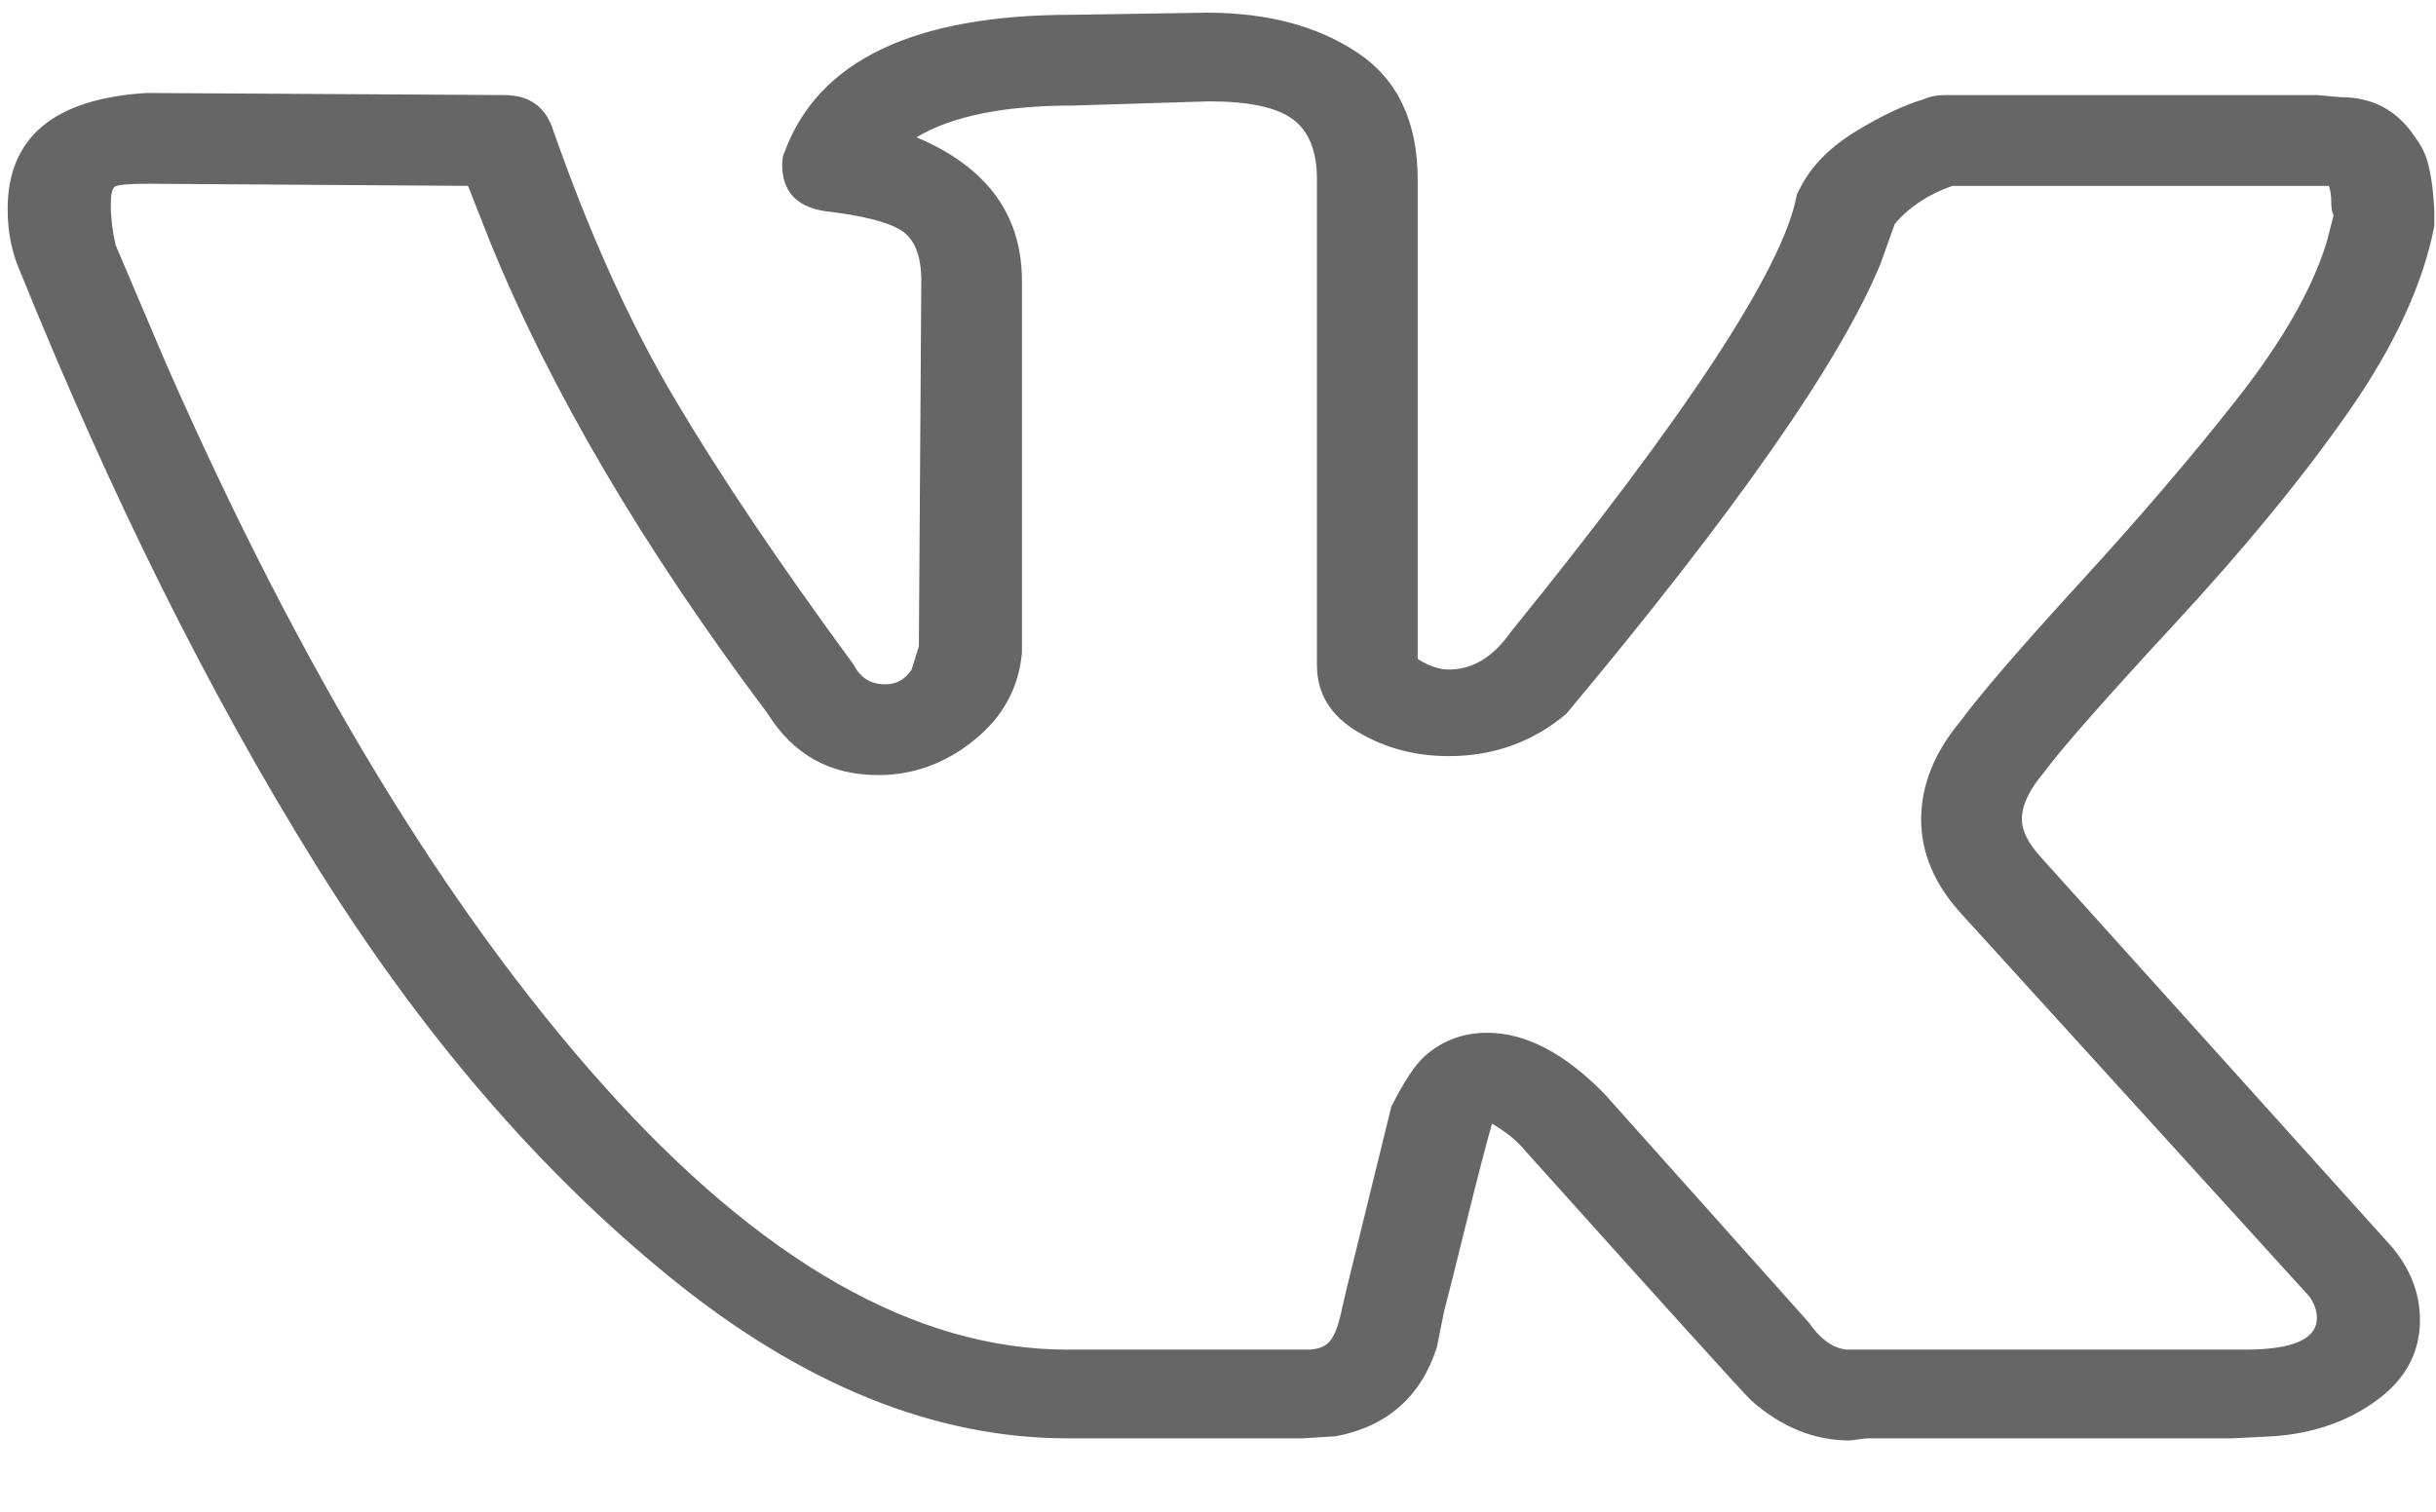
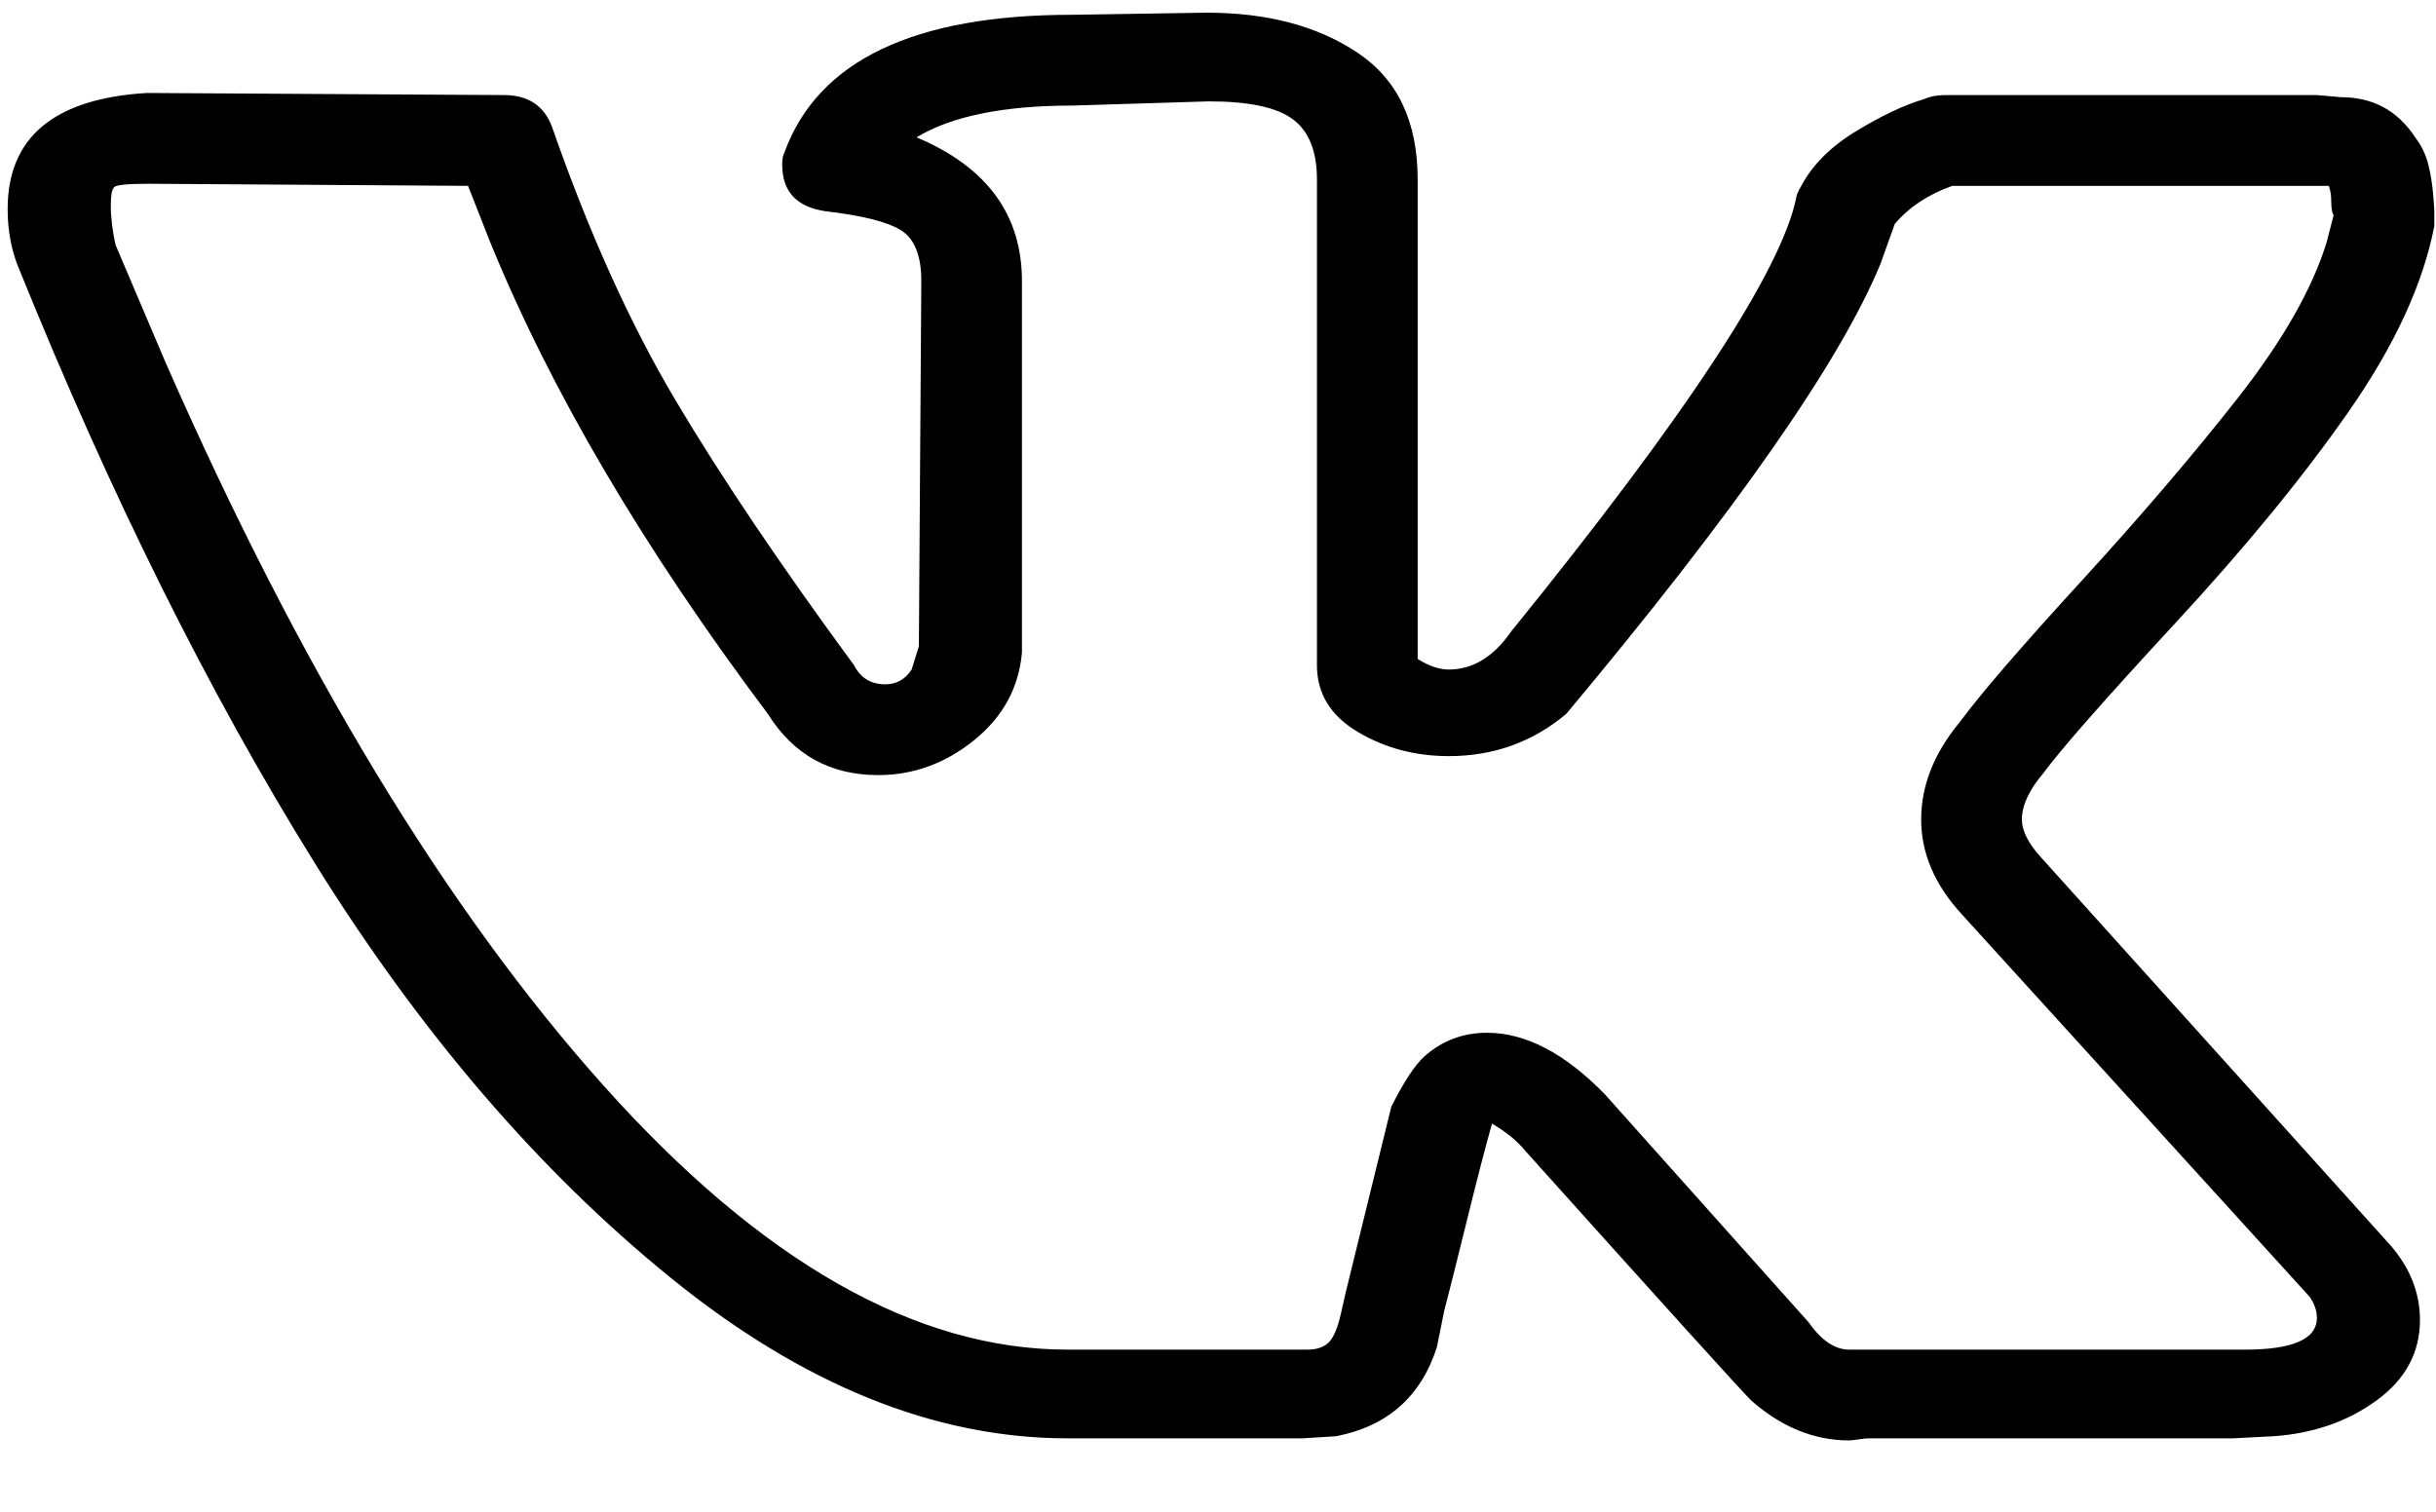
- <svg xmlns="http://www.w3.org/2000/svg" width="29" height="18" viewBox="0 0 29 18" fill="none">
-   <path d="M0.091 2.49C0.091 1.635 0.643 1.174 1.747 1.107L6.001 1.132C6.286 1.132 6.476 1.257 6.571 1.509C7.009 2.766 7.499 3.852 8.042 4.766C8.584 5.679 9.293 6.731 10.168 7.922C10.244 8.072 10.368 8.148 10.539 8.148C10.673 8.148 10.777 8.089 10.853 7.972L10.939 7.695L10.968 3.345C10.968 3.043 10.887 2.842 10.725 2.741C10.563 2.641 10.263 2.565 9.826 2.515C9.483 2.464 9.312 2.28 9.312 1.962C9.312 1.894 9.321 1.844 9.34 1.811C9.74 0.721 10.882 0.176 12.766 0.176L14.365 0.151C15.088 0.151 15.687 0.31 16.163 0.629C16.639 0.947 16.877 1.45 16.877 2.138V7.846C17.01 7.93 17.134 7.972 17.248 7.972C17.533 7.972 17.781 7.821 17.99 7.519C20.083 4.937 21.216 3.211 21.387 2.339C21.387 2.322 21.406 2.28 21.444 2.213C21.577 1.962 21.796 1.744 22.101 1.559C22.405 1.375 22.672 1.249 22.9 1.182C22.976 1.148 23.062 1.132 23.157 1.132H27.582L27.867 1.157C28.248 1.157 28.543 1.316 28.752 1.635C28.828 1.735 28.88 1.844 28.909 1.962C28.938 2.079 28.956 2.196 28.966 2.314C28.976 2.431 28.98 2.498 28.98 2.515V2.691C28.847 3.378 28.509 4.112 27.967 4.891C27.424 5.671 26.735 6.513 25.897 7.419C25.06 8.324 24.537 8.919 24.327 9.204C24.156 9.405 24.07 9.59 24.07 9.757C24.07 9.892 24.146 10.042 24.299 10.21L28.466 14.837C28.695 15.105 28.809 15.399 28.809 15.717C28.809 16.103 28.638 16.422 28.295 16.673C27.953 16.924 27.544 17.067 27.068 17.101L26.582 17.126H22.243C22.224 17.126 22.186 17.13 22.129 17.138C22.072 17.147 22.034 17.151 22.015 17.151C21.596 17.151 21.206 16.992 20.845 16.673C20.711 16.539 19.817 15.55 18.161 13.706C18.066 13.588 17.933 13.479 17.762 13.379C17.686 13.647 17.586 14.033 17.462 14.536C17.338 15.039 17.248 15.399 17.191 15.617L17.105 16.044C16.915 16.631 16.515 16.983 15.906 17.101L15.507 17.126H12.709C11.129 17.126 9.555 16.489 7.984 15.214C6.414 13.94 5.001 12.293 3.745 10.273C2.489 8.253 1.319 5.901 0.234 3.219C0.139 3.001 0.091 2.758 0.091 2.49ZM17.248 9.003C16.848 9.003 16.486 8.907 16.163 8.714C15.839 8.521 15.678 8.257 15.678 7.922V2.138C15.678 1.802 15.583 1.563 15.392 1.421C15.202 1.278 14.869 1.207 14.393 1.207L12.766 1.257C11.948 1.257 11.329 1.383 10.911 1.635C11.748 1.987 12.166 2.557 12.166 3.345V7.771C12.129 8.19 11.938 8.538 11.596 8.814C11.253 9.091 10.872 9.229 10.454 9.229C9.883 9.229 9.445 8.986 9.141 8.5C7.656 6.522 6.552 4.644 5.829 2.867L5.572 2.213L1.776 2.188C1.528 2.188 1.39 2.2 1.362 2.226C1.333 2.251 1.319 2.322 1.319 2.439C1.319 2.59 1.338 2.749 1.376 2.917L1.975 4.325C3.574 7.963 5.311 10.83 7.185 12.926C9.06 15.022 10.901 16.07 12.709 16.07H15.563C15.678 16.07 15.763 16.04 15.82 15.982C15.878 15.923 15.925 15.81 15.963 15.642L16.02 15.39L16.563 13.178C16.715 12.876 16.848 12.675 16.962 12.574C17.172 12.389 17.419 12.297 17.704 12.297C18.161 12.297 18.628 12.54 19.103 13.027L21.53 15.743C21.682 15.96 21.844 16.07 22.015 16.07H26.725C27.296 16.07 27.582 15.944 27.582 15.692C27.582 15.608 27.553 15.525 27.496 15.441L23.357 10.889C23.033 10.537 22.871 10.16 22.871 9.757C22.871 9.355 23.024 8.969 23.328 8.601C23.576 8.265 24.056 7.708 24.77 6.928C25.483 6.149 26.107 5.419 26.64 4.74C27.172 4.061 27.524 3.445 27.696 2.892L27.781 2.565C27.762 2.532 27.753 2.477 27.753 2.402C27.753 2.326 27.743 2.263 27.724 2.213H23.242C22.957 2.314 22.729 2.464 22.557 2.666L22.386 3.143C21.91 4.3 20.664 6.086 18.646 8.5C18.247 8.835 17.781 9.003 17.248 9.003Z" fill="#666666" />
+ <svg xmlns="http://www.w3.org/2000/svg" viewBox="0 0 29 18">
+   <path d="M0.091 2.49C0.091 1.635 0.643 1.174 1.747 1.107L6.001 1.132C6.286 1.132 6.476 1.257 6.571 1.509C7.009 2.766 7.499 3.852 8.042 4.766C8.584 5.679 9.293 6.731 10.168 7.922C10.244 8.072 10.368 8.148 10.539 8.148C10.673 8.148 10.777 8.089 10.853 7.972L10.939 7.695L10.968 3.345C10.968 3.043 10.887 2.842 10.725 2.741C10.563 2.641 10.263 2.565 9.826 2.515C9.483 2.464 9.312 2.28 9.312 1.962C9.312 1.894 9.321 1.844 9.34 1.811C9.74 0.721 10.882 0.176 12.766 0.176L14.365 0.151C15.088 0.151 15.687 0.31 16.163 0.629C16.639 0.947 16.877 1.45 16.877 2.138V7.846C17.01 7.93 17.134 7.972 17.248 7.972C17.533 7.972 17.781 7.821 17.99 7.519C20.083 4.937 21.216 3.211 21.387 2.339C21.387 2.322 21.406 2.28 21.444 2.213C21.577 1.962 21.796 1.744 22.101 1.559C22.405 1.375 22.672 1.249 22.9 1.182C22.976 1.148 23.062 1.132 23.157 1.132H27.582L27.867 1.157C28.248 1.157 28.543 1.316 28.752 1.635C28.828 1.735 28.88 1.844 28.909 1.962C28.938 2.079 28.956 2.196 28.966 2.314C28.976 2.431 28.98 2.498 28.98 2.515V2.691C28.847 3.378 28.509 4.112 27.967 4.891C27.424 5.671 26.735 6.513 25.897 7.419C25.06 8.324 24.537 8.919 24.327 9.204C24.156 9.405 24.07 9.59 24.07 9.757C24.07 9.892 24.146 10.042 24.299 10.21L28.466 14.837C28.695 15.105 28.809 15.399 28.809 15.717C28.809 16.103 28.638 16.422 28.295 16.673C27.953 16.924 27.544 17.067 27.068 17.101L26.582 17.126H22.243C22.224 17.126 22.186 17.13 22.129 17.138C22.072 17.147 22.034 17.151 22.015 17.151C21.596 17.151 21.206 16.992 20.845 16.673C20.711 16.539 19.817 15.55 18.161 13.706C18.066 13.588 17.933 13.479 17.762 13.379C17.686 13.647 17.586 14.033 17.462 14.536C17.338 15.039 17.248 15.399 17.191 15.617L17.105 16.044C16.915 16.631 16.515 16.983 15.906 17.101L15.507 17.126H12.709C11.129 17.126 9.555 16.489 7.984 15.214C6.414 13.94 5.001 12.293 3.745 10.273C2.489 8.253 1.319 5.901 0.234 3.219C0.139 3.001 0.091 2.758 0.091 2.49ZM17.248 9.003C16.848 9.003 16.486 8.907 16.163 8.714C15.839 8.521 15.678 8.257 15.678 7.922V2.138C15.678 1.802 15.583 1.563 15.392 1.421C15.202 1.278 14.869 1.207 14.393 1.207L12.766 1.257C11.948 1.257 11.329 1.383 10.911 1.635C11.748 1.987 12.166 2.557 12.166 3.345V7.771C12.129 8.19 11.938 8.538 11.596 8.814C11.253 9.091 10.872 9.229 10.454 9.229C9.883 9.229 9.445 8.986 9.141 8.5C7.656 6.522 6.552 4.644 5.829 2.867L5.572 2.213L1.776 2.188C1.528 2.188 1.39 2.2 1.362 2.226C1.333 2.251 1.319 2.322 1.319 2.439C1.319 2.59 1.338 2.749 1.376 2.917L1.975 4.325C3.574 7.963 5.311 10.83 7.185 12.926C9.06 15.022 10.901 16.07 12.709 16.07H15.563C15.678 16.07 15.763 16.04 15.82 15.982C15.878 15.923 15.925 15.81 15.963 15.642L16.02 15.39L16.563 13.178C16.715 12.876 16.848 12.675 16.962 12.574C17.172 12.389 17.419 12.297 17.704 12.297C18.161 12.297 18.628 12.54 19.103 13.027L21.53 15.743C21.682 15.96 21.844 16.07 22.015 16.07H26.725C27.296 16.07 27.582 15.944 27.582 15.692C27.582 15.608 27.553 15.525 27.496 15.441L23.357 10.889C23.033 10.537 22.871 10.16 22.871 9.757C22.871 9.355 23.024 8.969 23.328 8.601C23.576 8.265 24.056 7.708 24.77 6.928C25.483 6.149 26.107 5.419 26.64 4.74C27.172 4.061 27.524 3.445 27.696 2.892L27.781 2.565C27.762 2.532 27.753 2.477 27.753 2.402C27.753 2.326 27.743 2.263 27.724 2.213H23.242C22.957 2.314 22.729 2.464 22.557 2.666L22.386 3.143C21.91 4.3 20.664 6.086 18.646 8.5C18.247 8.835 17.781 9.003 17.248 9.003Z" />
</svg>
